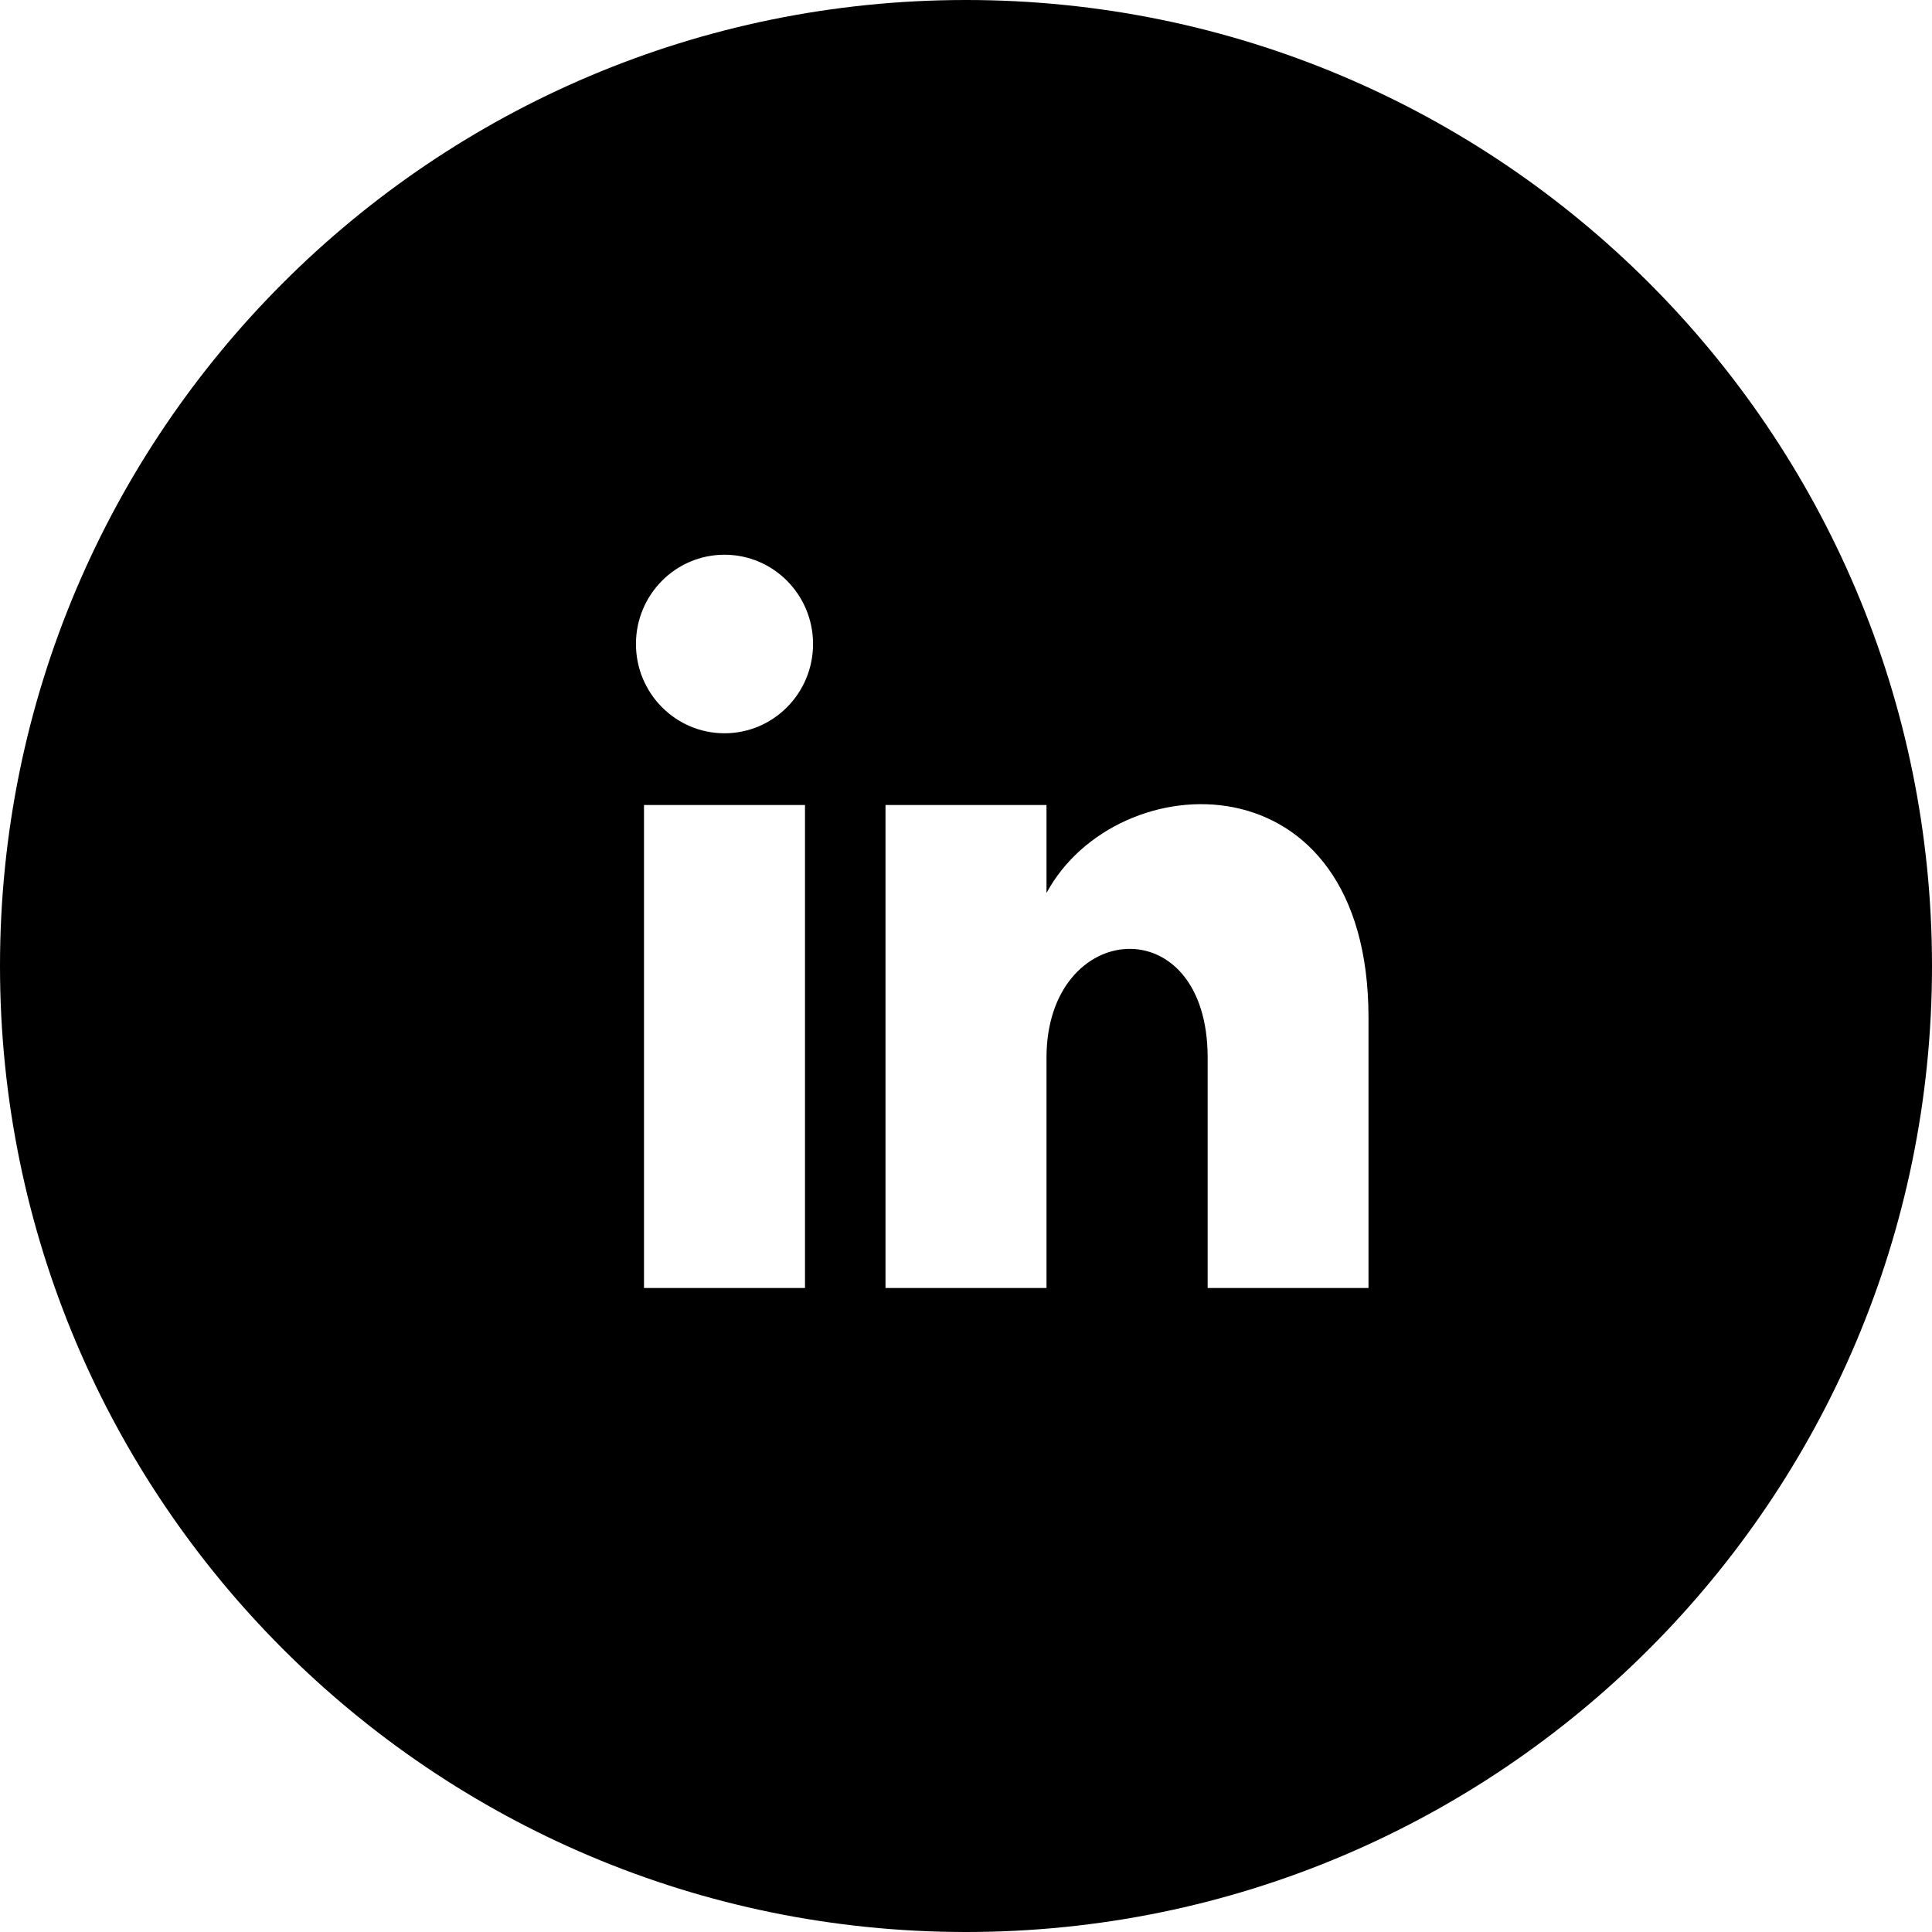
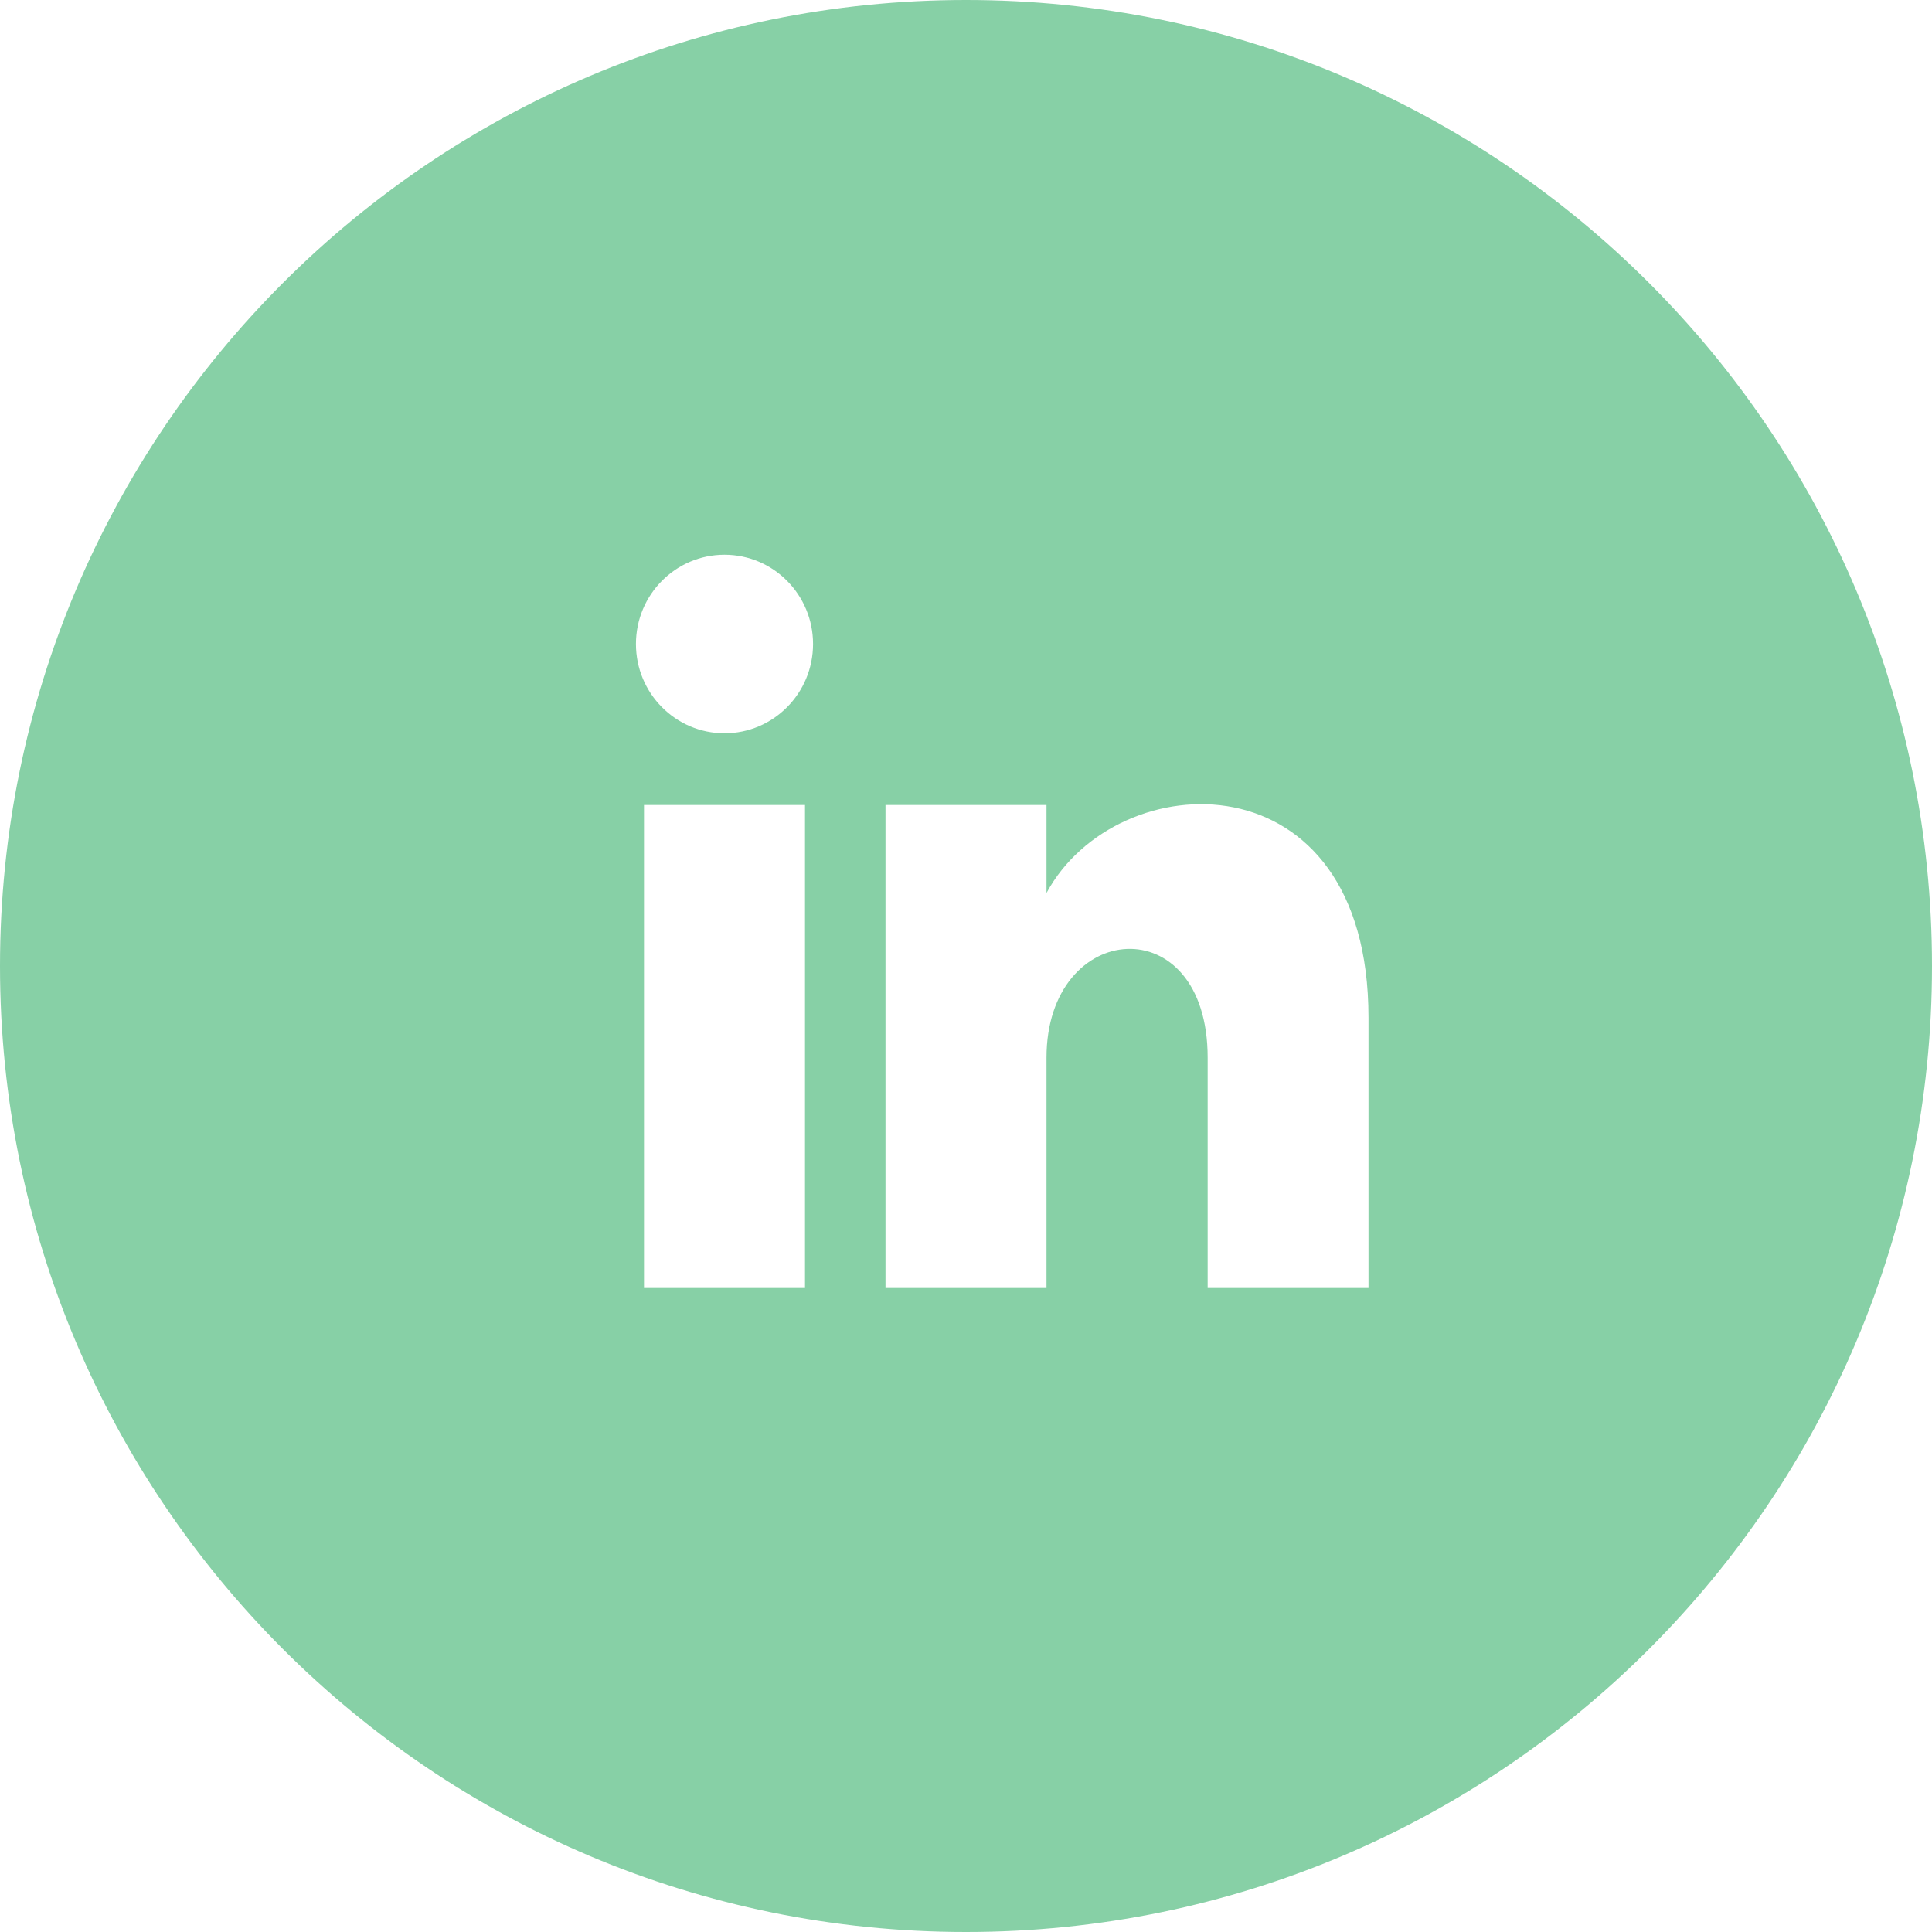
- <svg xmlns="http://www.w3.org/2000/svg" width="24" height="24" viewBox="0 0 24 24">
+ <svg xmlns="http://www.w3.org/2000/svg" fill="#87d0a6" width="24" height="24" viewBox="0 0 24 24">
  <path d="M12 0c-6.627 0-12 5.373-12 12s5.373 12 12 12 12-5.373 12-12-5.373-12-12-12zm-2 16h-2v-6h2v6zm-1-6.891c-.607 0-1.1-.496-1.1-1.109 0-.612.492-1.109 1.1-1.109s1.1.497 1.1 1.109c0 .613-.493 1.109-1.1 1.109zm8 6.891h-1.998v-2.861c0-1.881-2.002-1.722-2.002 0v2.861h-2v-6h2v1.093c.872-1.616 4-1.736 4 1.548v3.359z" />
</svg>
